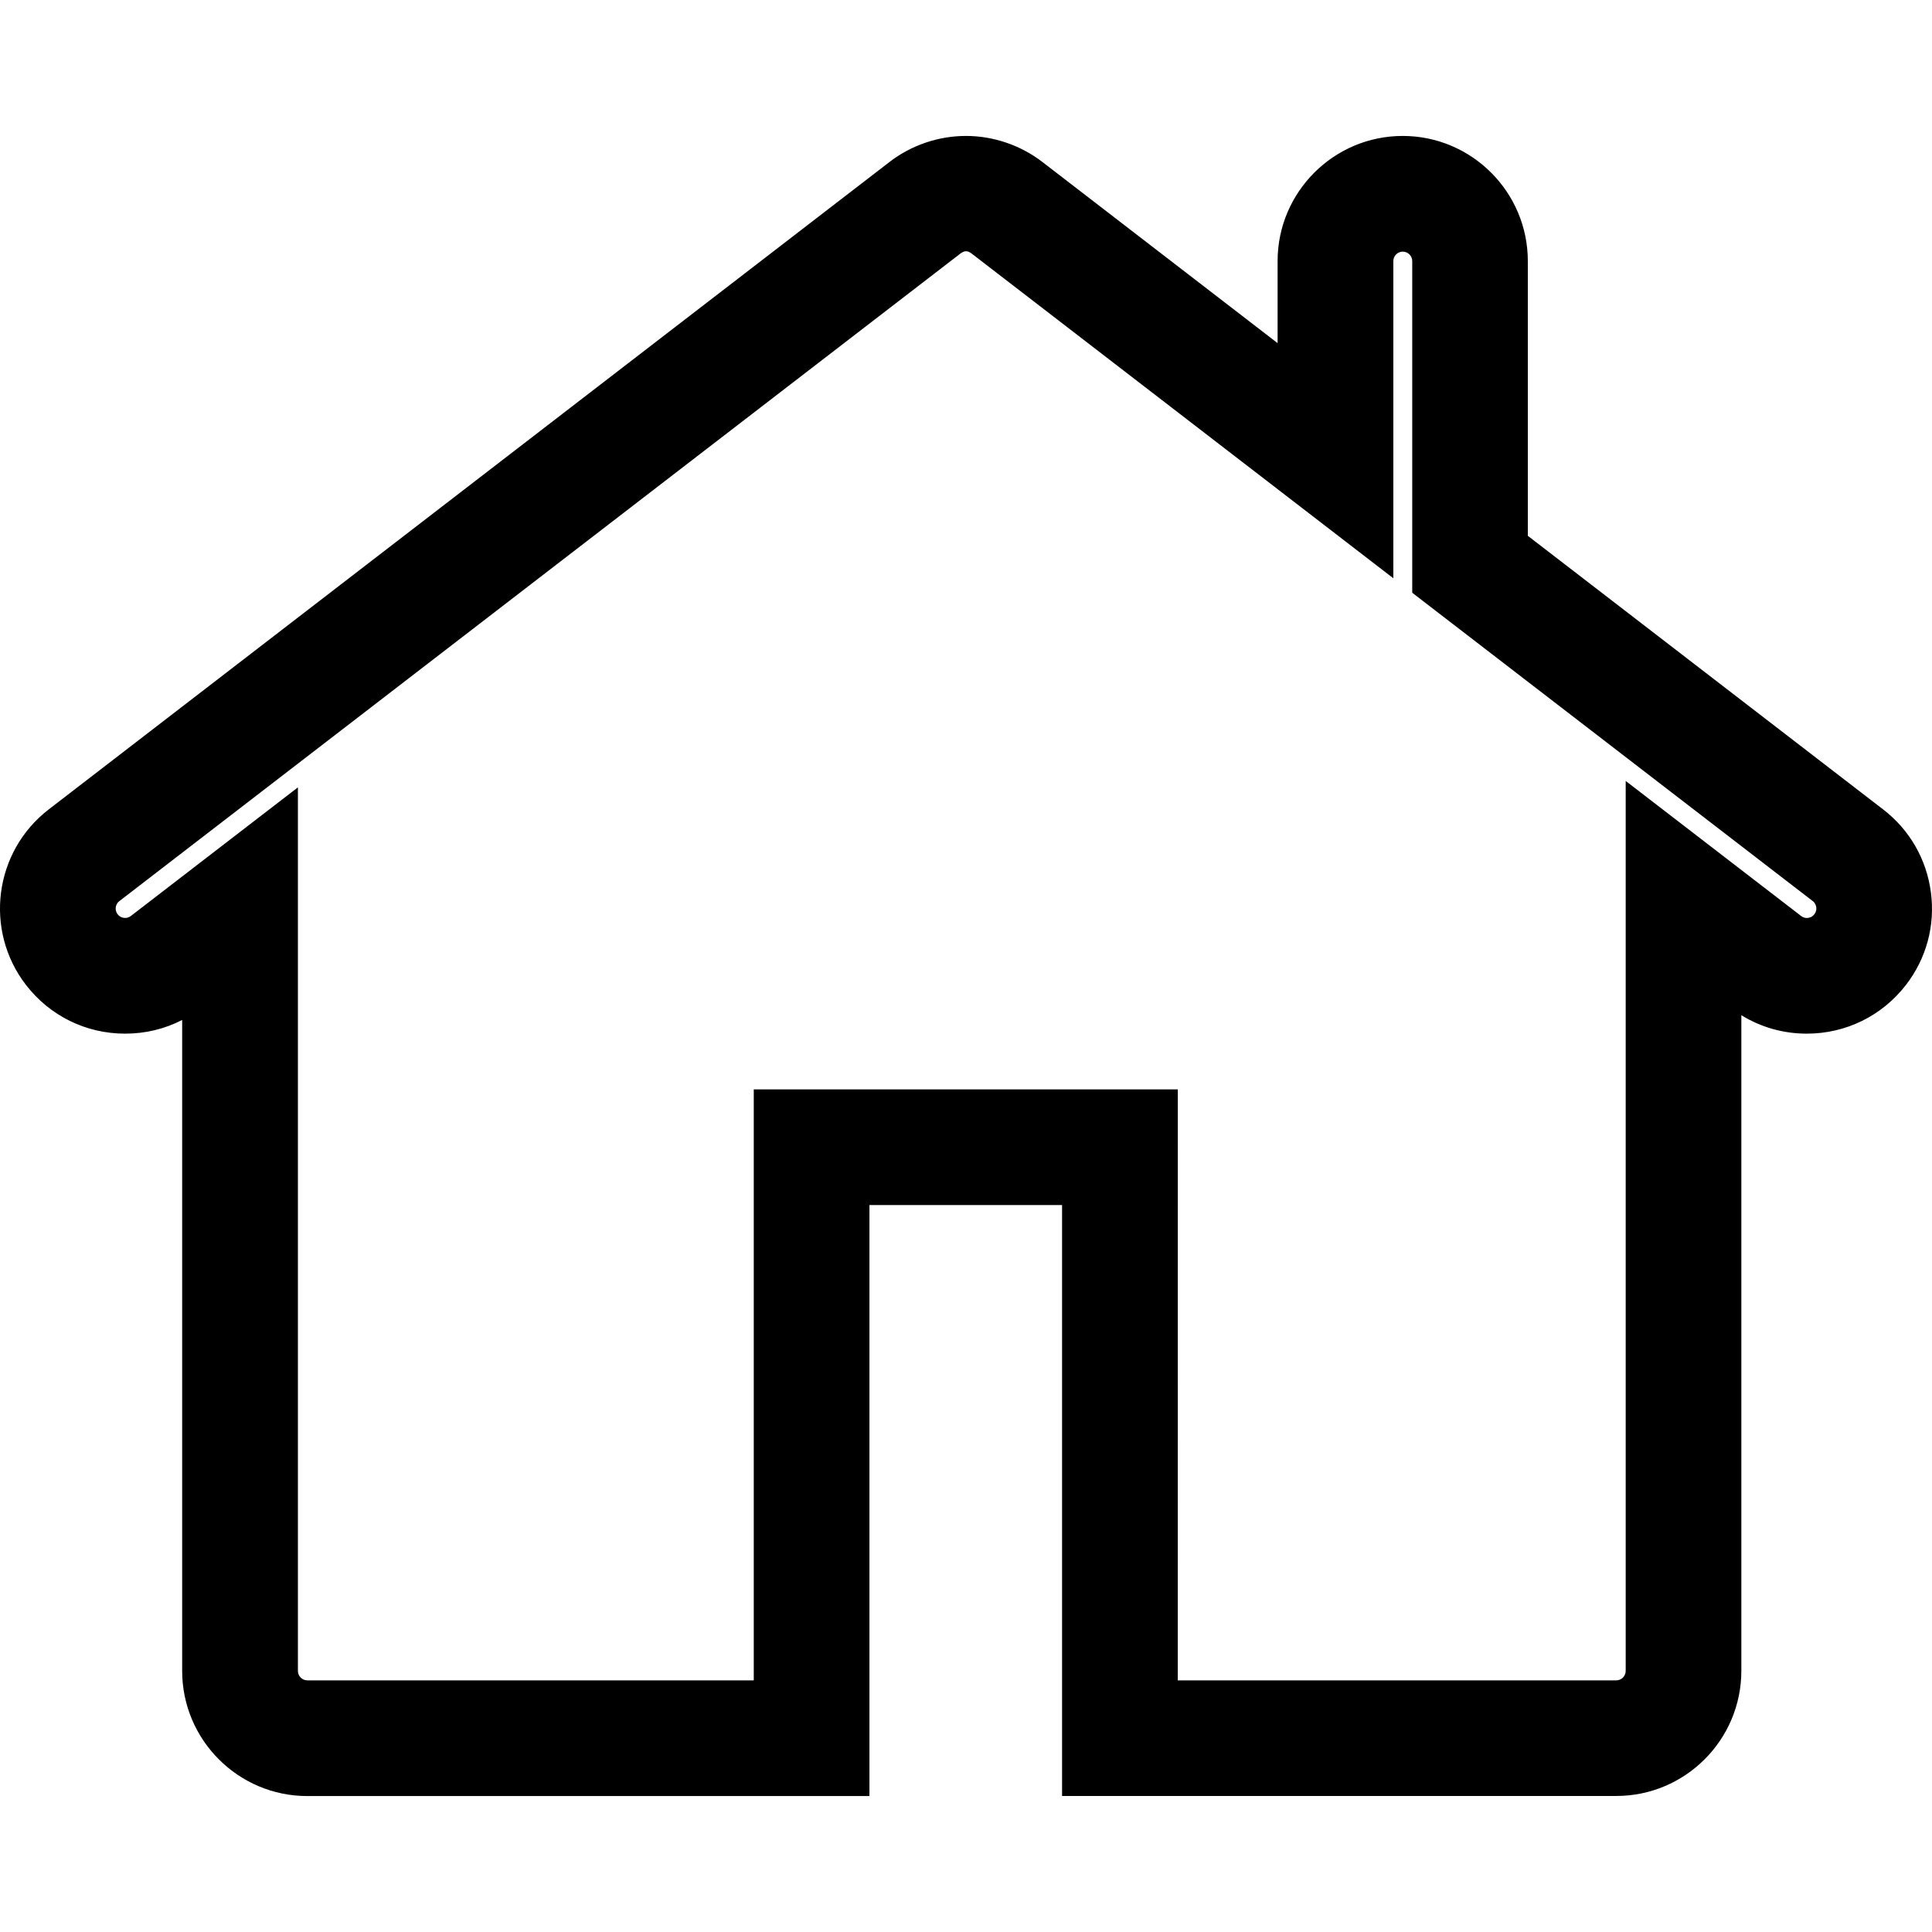
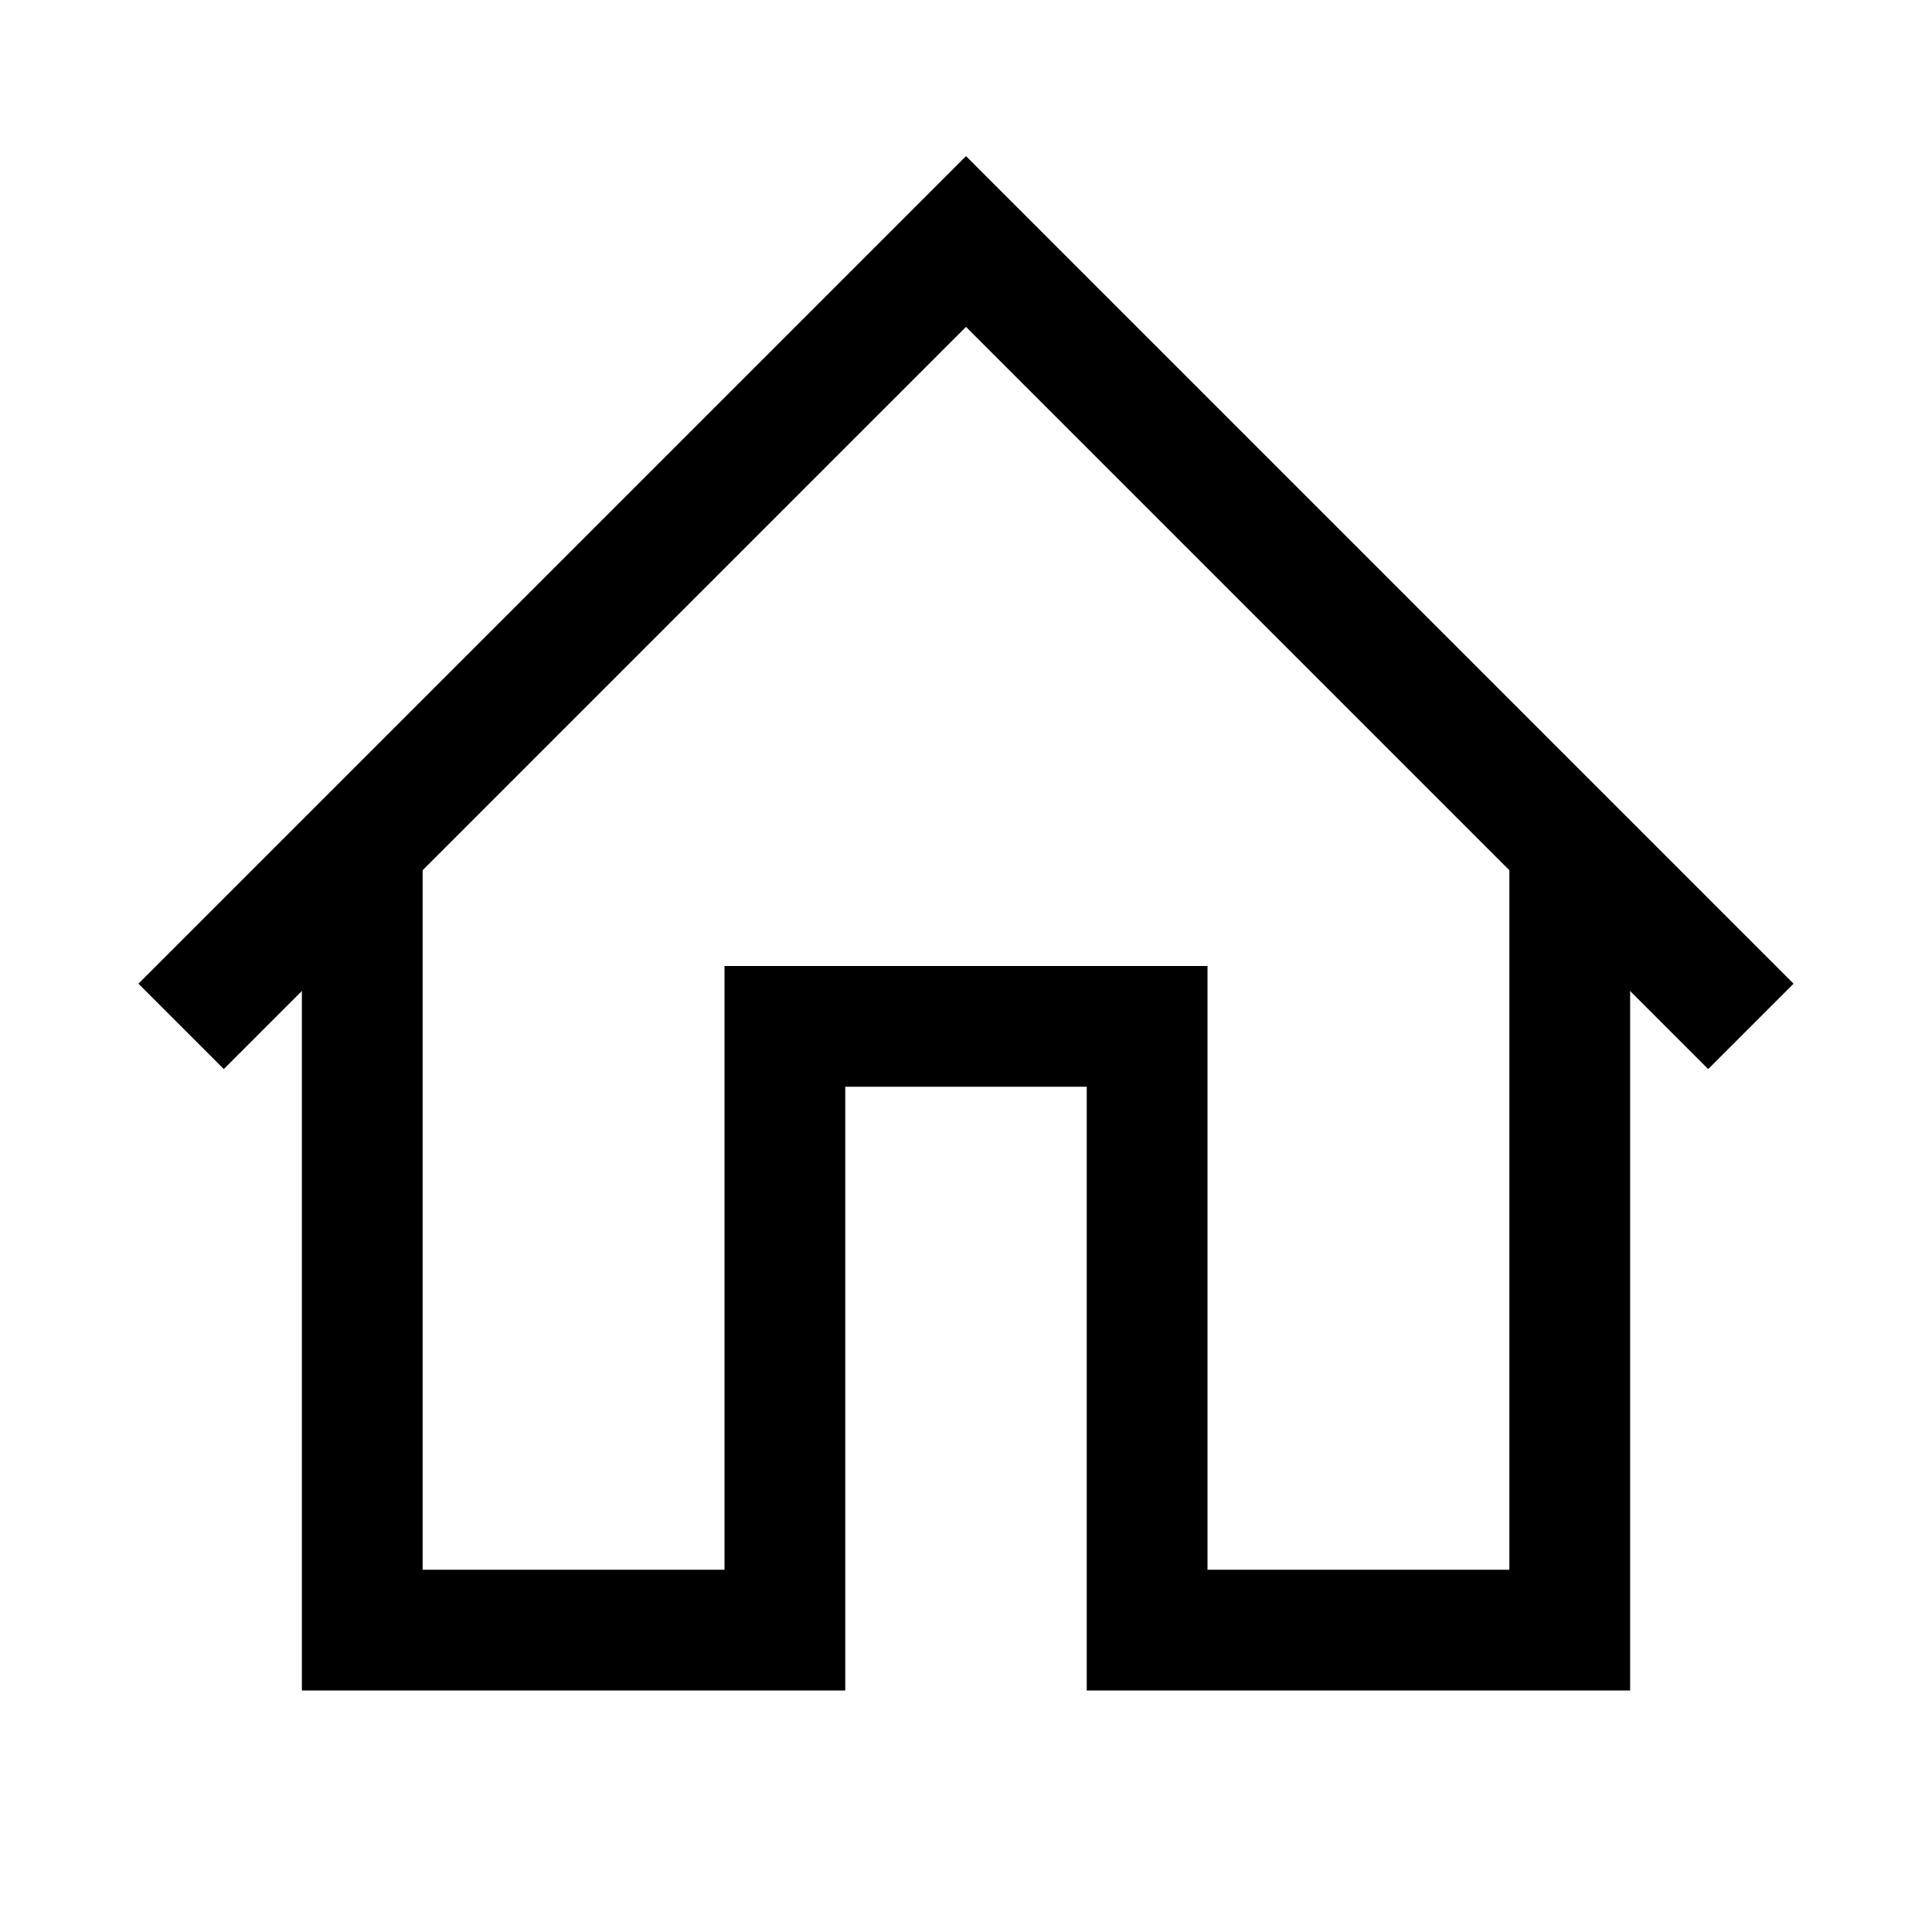
- <svg xmlns="http://www.w3.org/2000/svg" version="1.1" id="Capa_1" x="0px" y="0px" width="63.699px" height="63.699px" viewBox="0 0 63.699 63.699" style="enable-background:new 0 0 63.699 63.699;" xml:space="preserve">
-   <g>
-     <path d="M63.663,29.424c-0.143-1.093-0.701-2.065-1.575-2.737l-11.715-9.021V8.608c0-2.275-1.851-4.126-4.125-4.126   c-2.273,0-4.125,1.851-4.125,4.126v2.705l-7.758-5.975c-0.718-0.551-1.612-0.856-2.517-0.856c-0.906,0-1.801,0.304-2.519,0.857   L1.606,26.687c-1.802,1.389-2.139,3.983-0.751,5.785c0.788,1.022,1.979,1.608,3.271,1.608c0.664,0,1.302-0.153,1.88-0.451V55.09   c0,2.275,1.851,4.127,4.126,4.127h18.534V39.732h6.351v19.482h18.271c2.274,0,4.125-1.85,4.125-4.127V33.472   c0.649,0.399,1.387,0.608,2.157,0.608c1.289,0,2.482-0.586,3.27-1.606C63.514,31.601,63.807,30.518,63.663,29.424z M59.819,30.144   c-0.08,0.105-0.189,0.122-0.247,0.122c-0.069,0-0.132-0.021-0.188-0.065L53.6,25.748V55.09c0,0.173-0.14,0.312-0.311,0.312H38.832   l0.001-19.484H24.852v19.484H10.132c-0.171,0-0.31-0.141-0.31-0.312V25.96L4.315,30.2c-0.056,0.043-0.119,0.065-0.188,0.065   c-0.059,0-0.167-0.017-0.248-0.121c-0.065-0.084-0.07-0.171-0.062-0.229c0.007-0.058,0.034-0.141,0.118-0.205L31.661,8.363   c0.138-0.105,0.239-0.106,0.379,0l13.899,10.703V8.608c0-0.172,0.14-0.311,0.311-0.311s0.312,0.139,0.312,0.311v10.935   l13.205,10.166c0.084,0.064,0.108,0.147,0.116,0.205C59.891,29.975,59.885,30.062,59.819,30.144z" />
-   </g>
-   <g>
- </g>
-   <g>
- </g>
-   <g>
- </g>
-   <g>
- </g>
-   <g>
- </g>
-   <g>
- </g>
-   <g>
- </g>
-   <g>
- </g>
-   <g>
- </g>
-   <g>
- </g>
-   <g>
- </g>
-   <g>
- </g>
-   <g>
- </g>
-   <g>
- </g>
-   <g>
- </g>
+ <svg xmlns="http://www.w3.org/2000/svg" fill="#000000" viewBox="0 0 32 32" width="20px" height="20px">
+   <path fill="none" stroke="#000000" stroke-miterlimit="10" stroke-width="2" d="M3 17L16 4 29 17" />
+   <path fill="none" stroke="#000000" stroke-miterlimit="10" stroke-width="2" d="M6 14L6 27 13 27 13 17 19 17 19 27 26 27 26 14" />
</svg>
